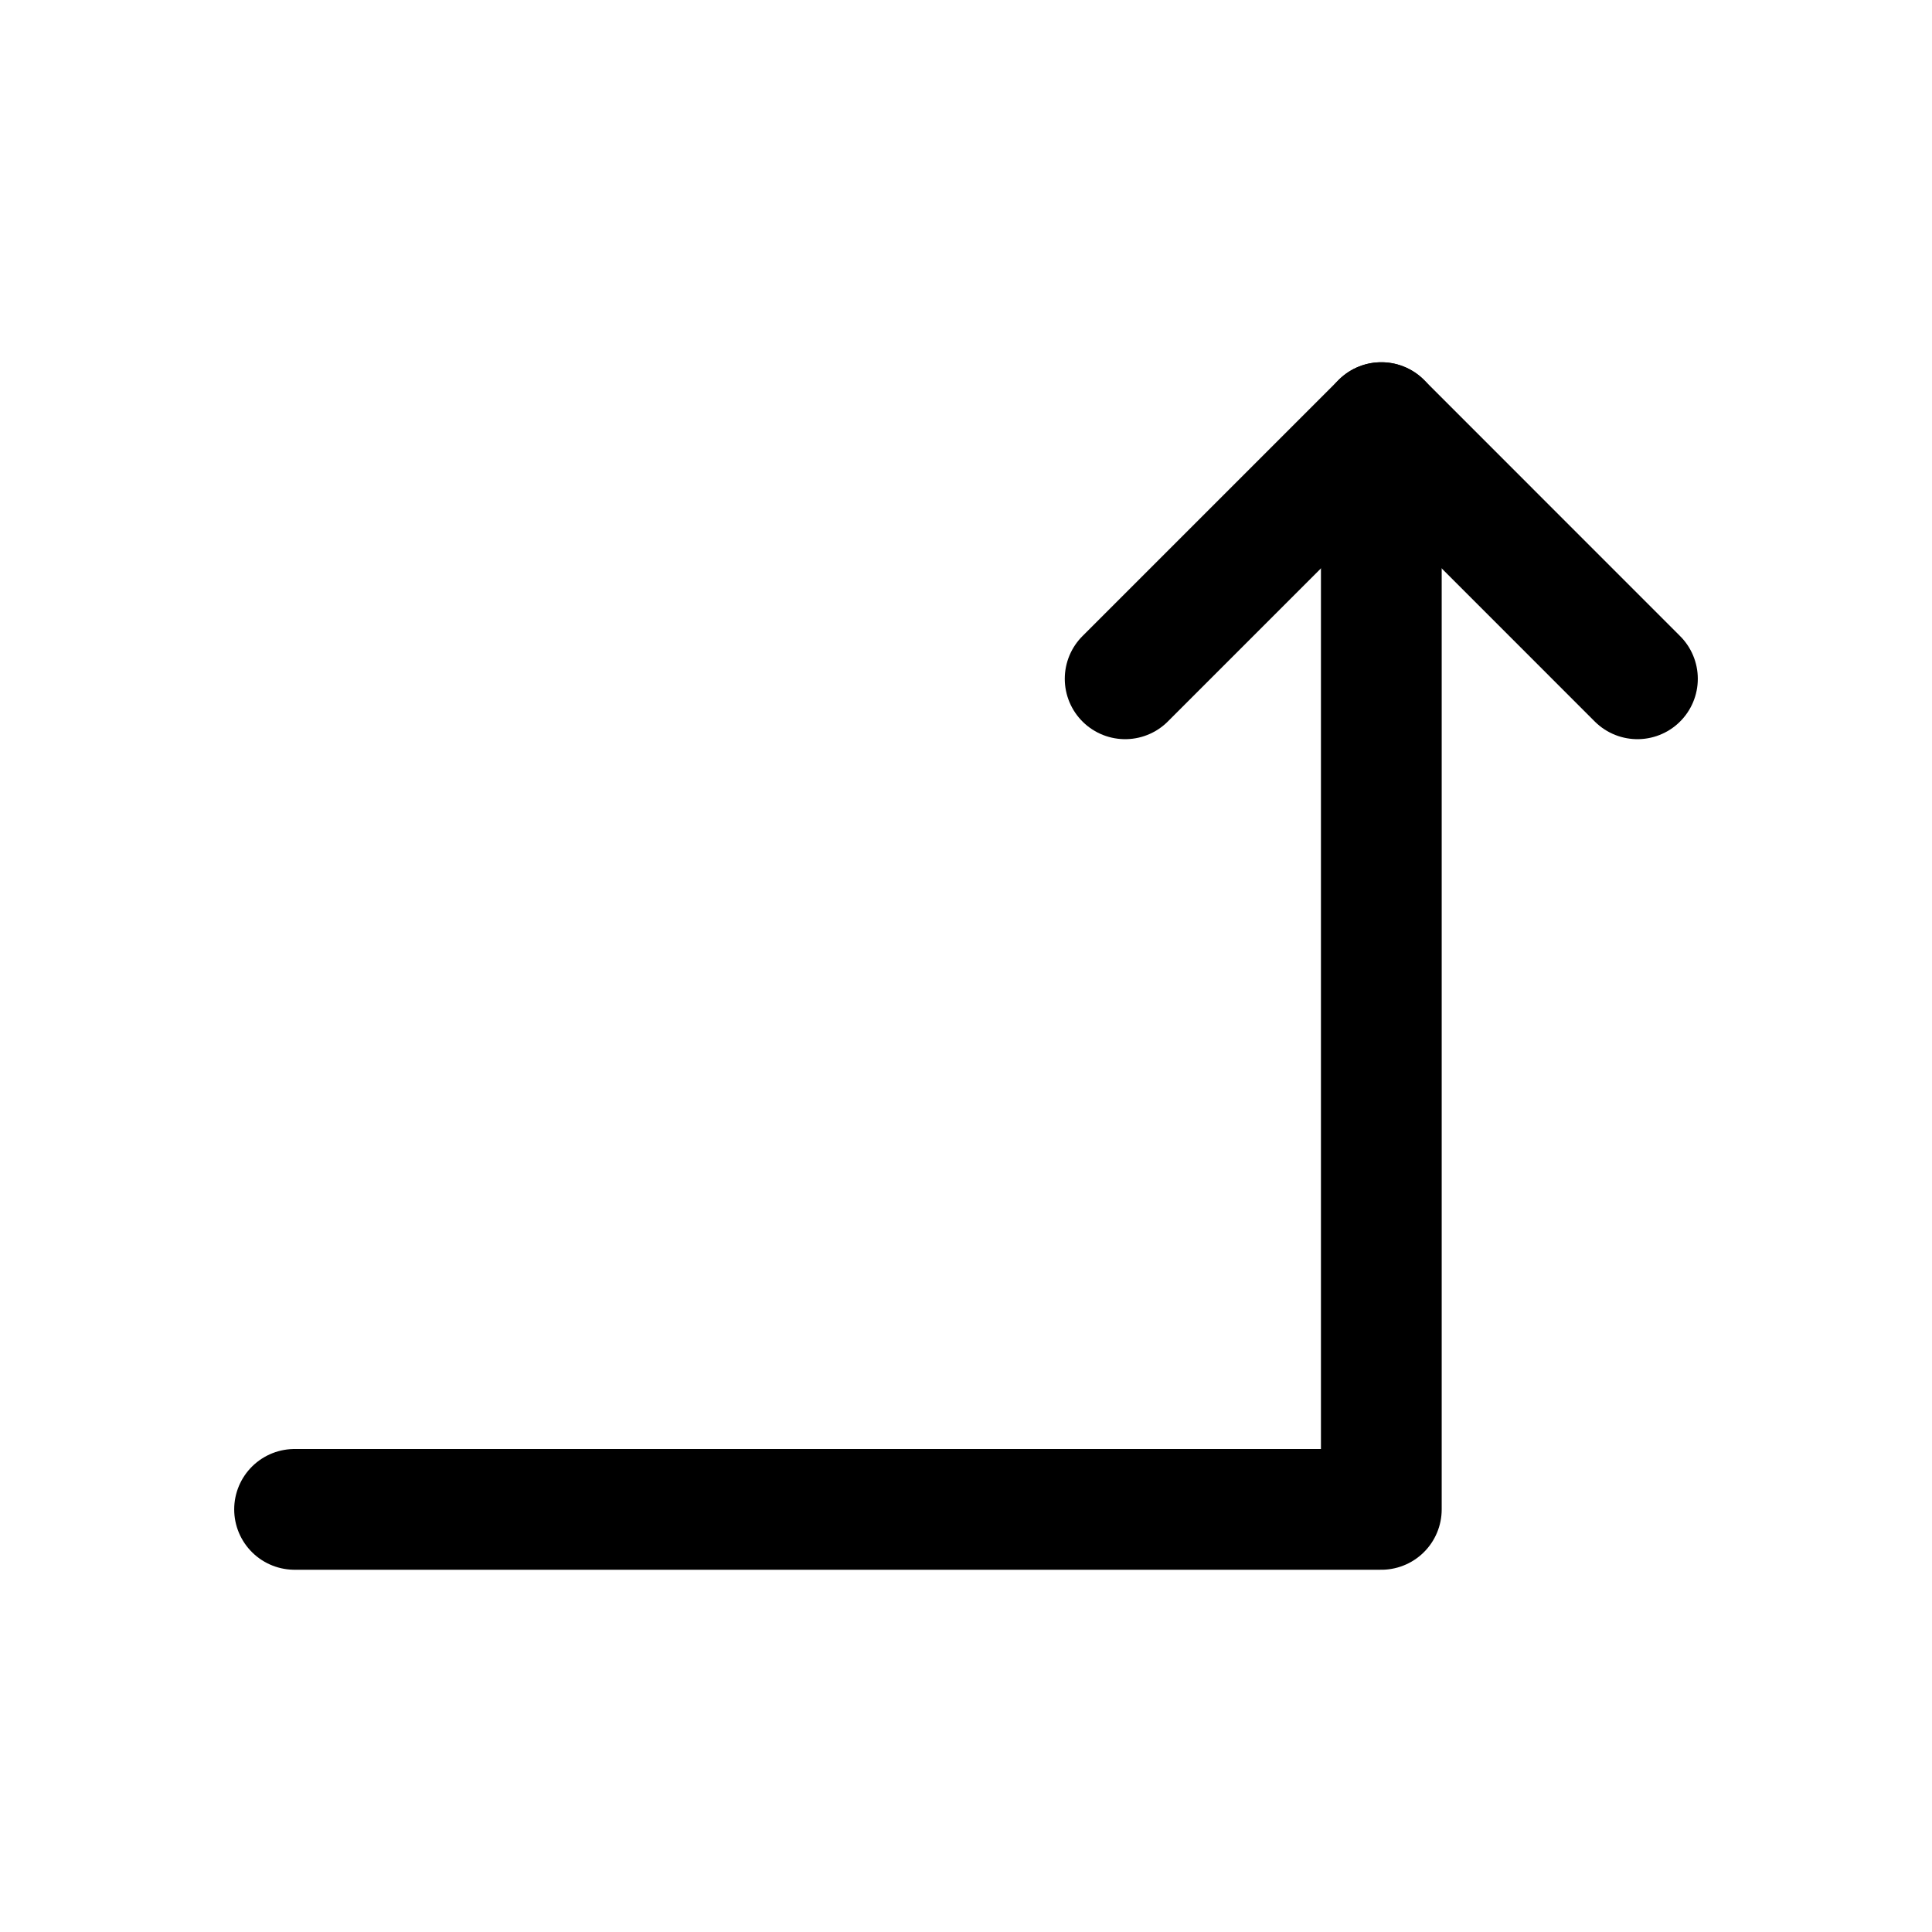
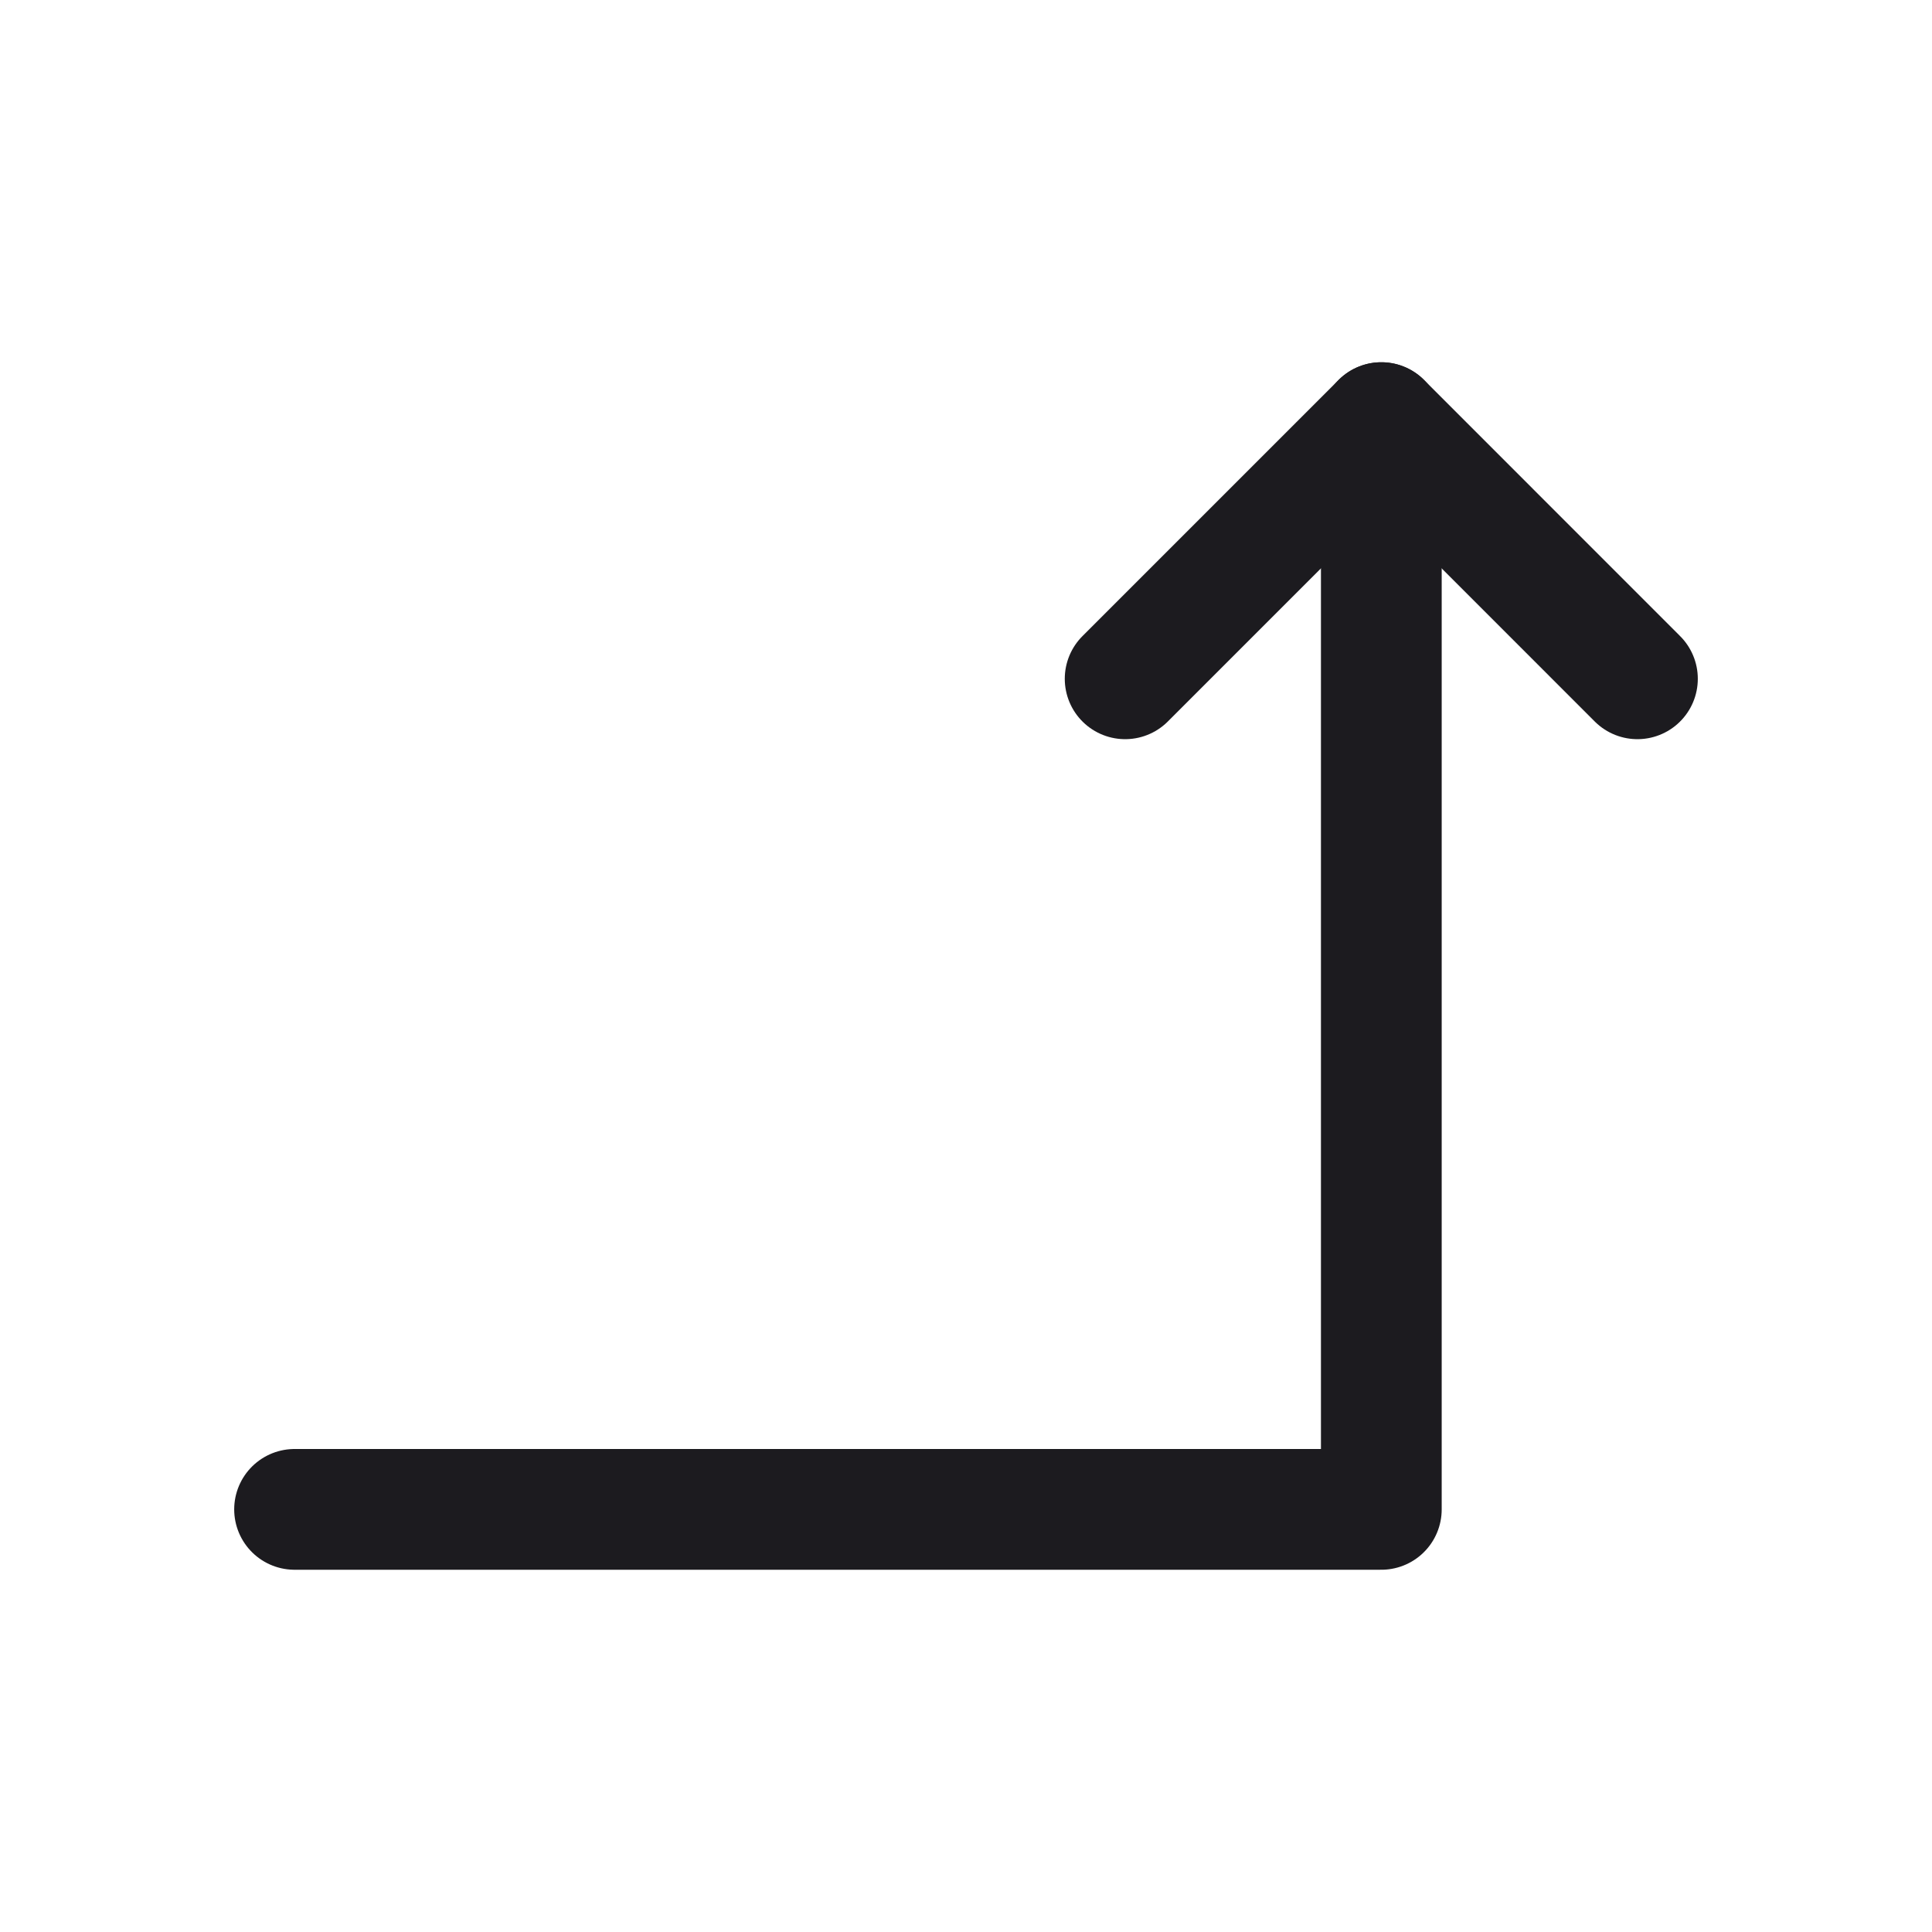
<svg xmlns="http://www.w3.org/2000/svg" width="32" height="32" fill="none">
-   <path d="M4.879 25h18V7" stroke="#000" stroke-width="2" stroke-linecap="round" stroke-linejoin="round" />
-   <path d="M18.636 11.243 22.879 7l4.242 4.243" stroke="#000" stroke-width="2" stroke-linecap="round" stroke-linejoin="round" />
+   <path d="M4.879 25h18V7" stroke="#1C1B1F" stroke-width="2" stroke-linecap="round" stroke-linejoin="round" />
+   <path d="M18.636 11.243 22.879 7l4.242 4.243" stroke="#1C1B1F" stroke-width="2" stroke-linecap="round" stroke-linejoin="round" />
</svg>
